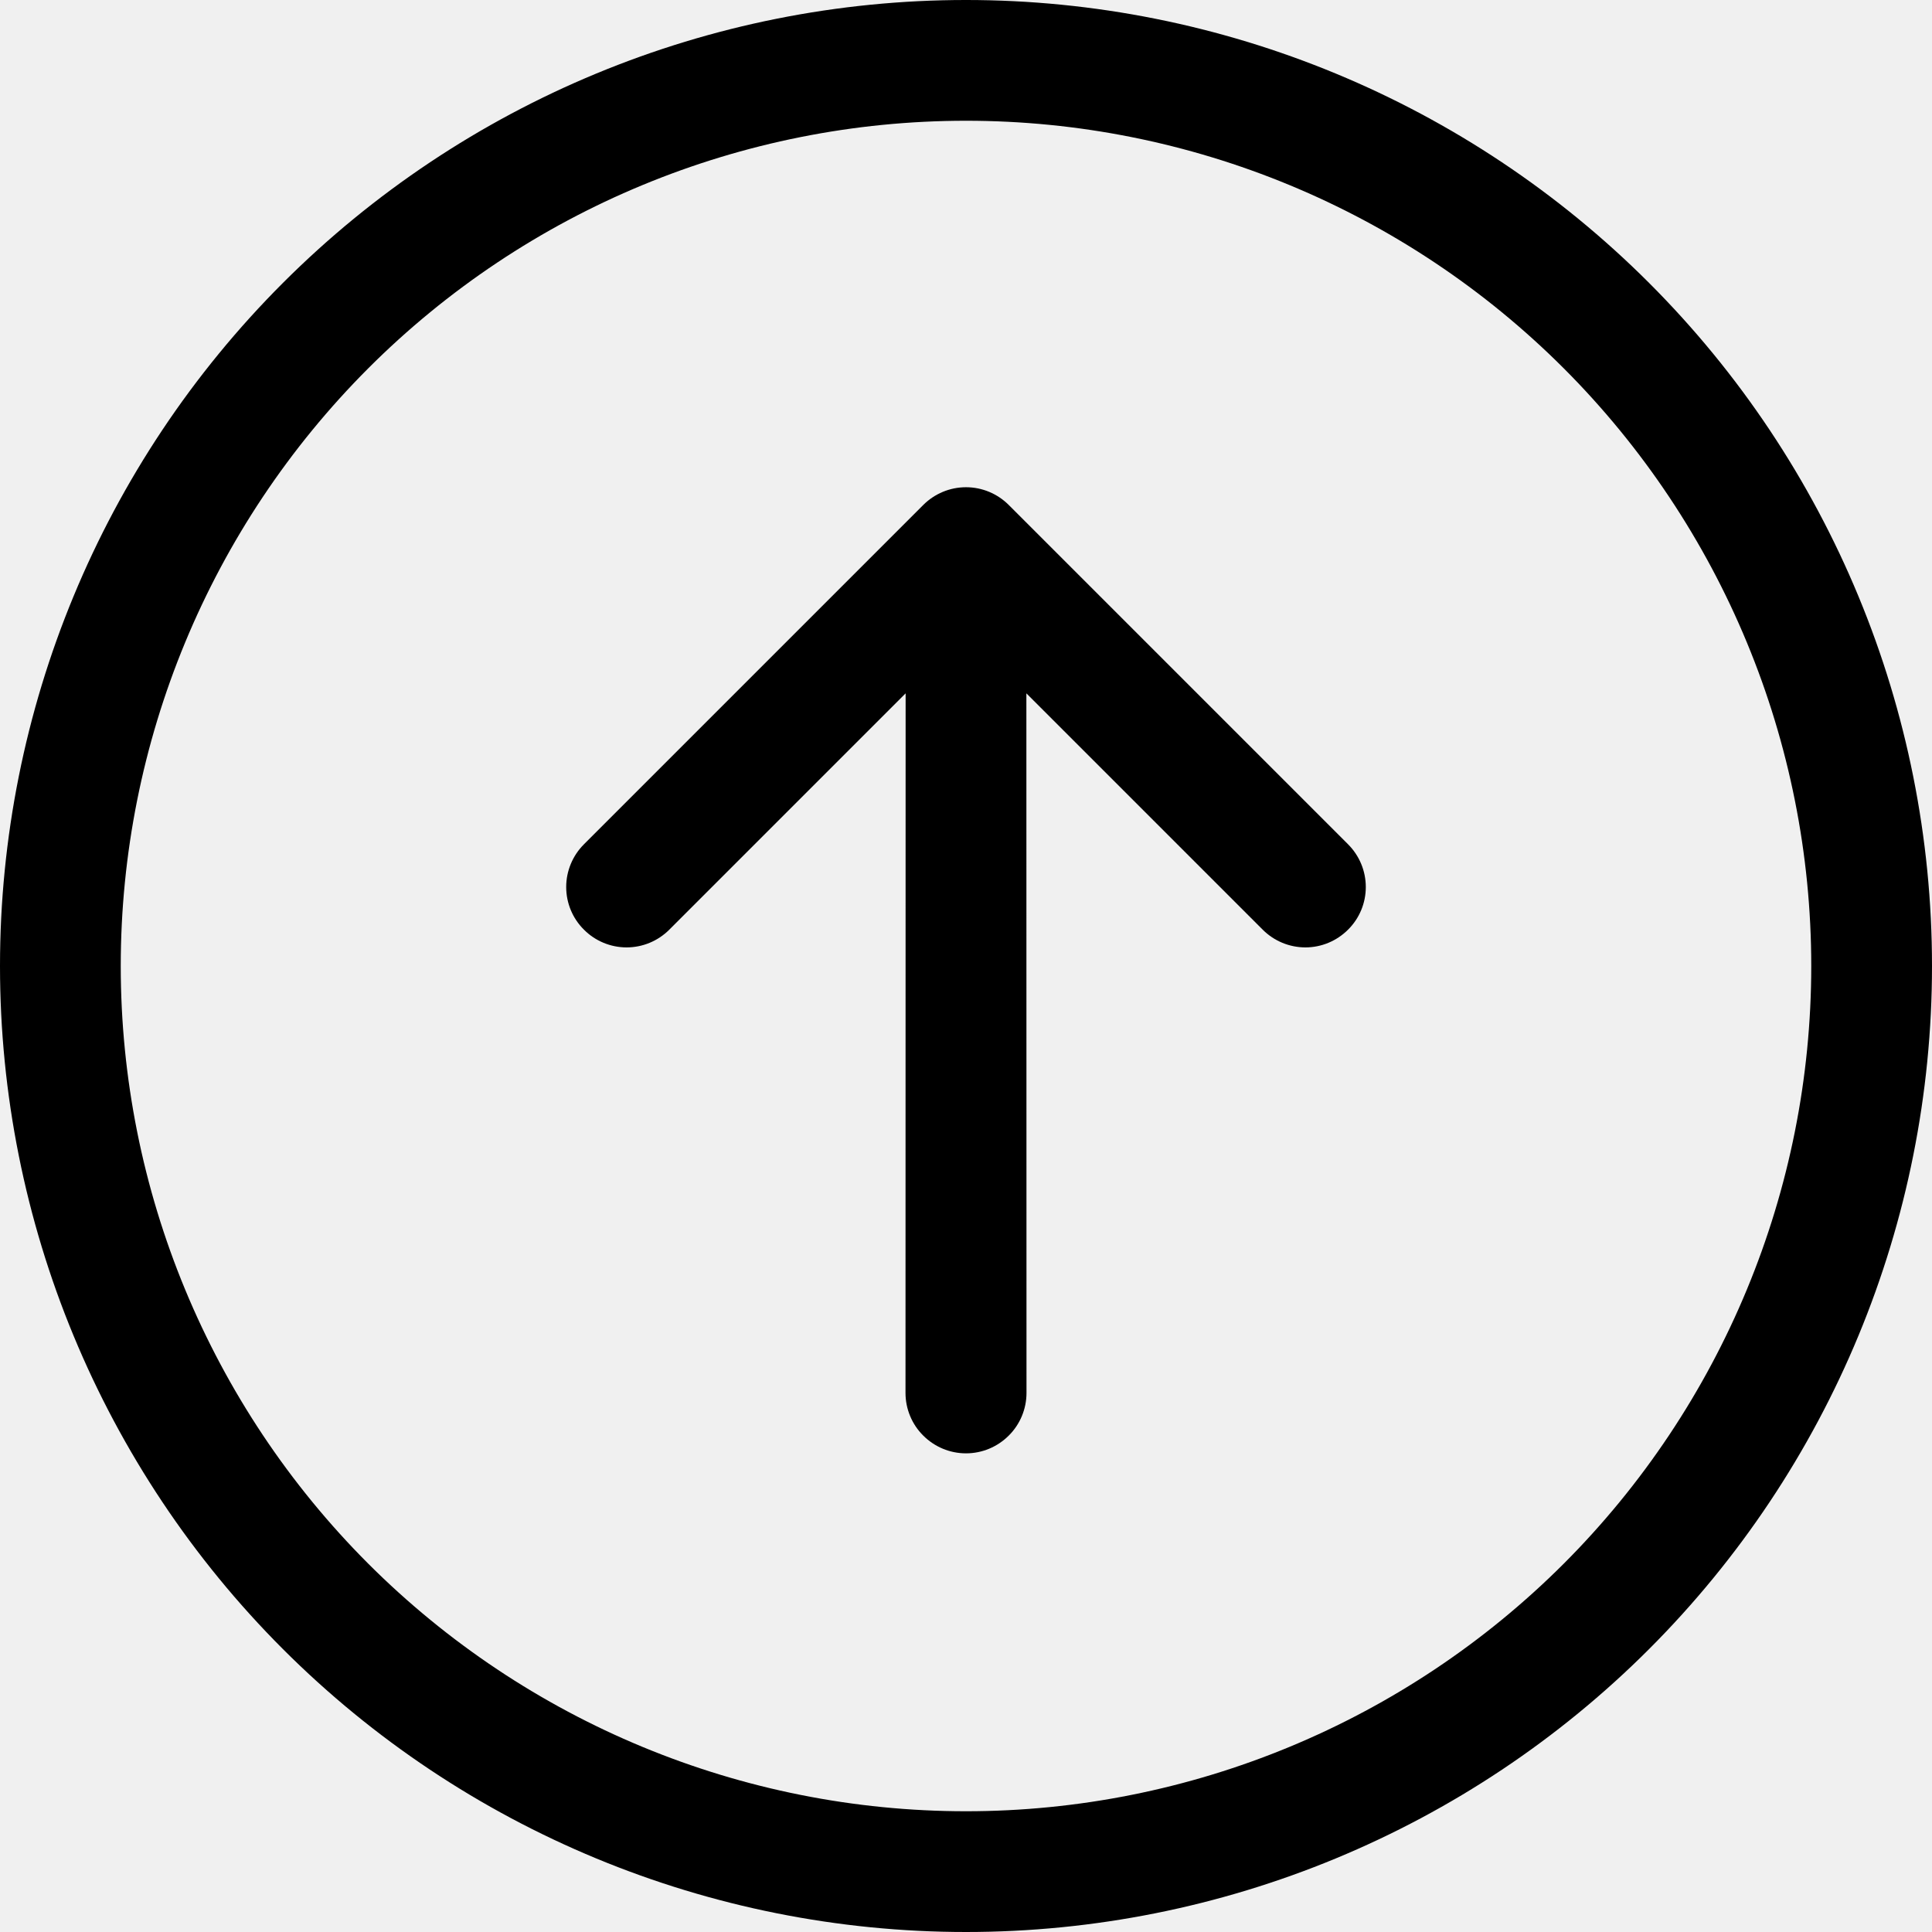
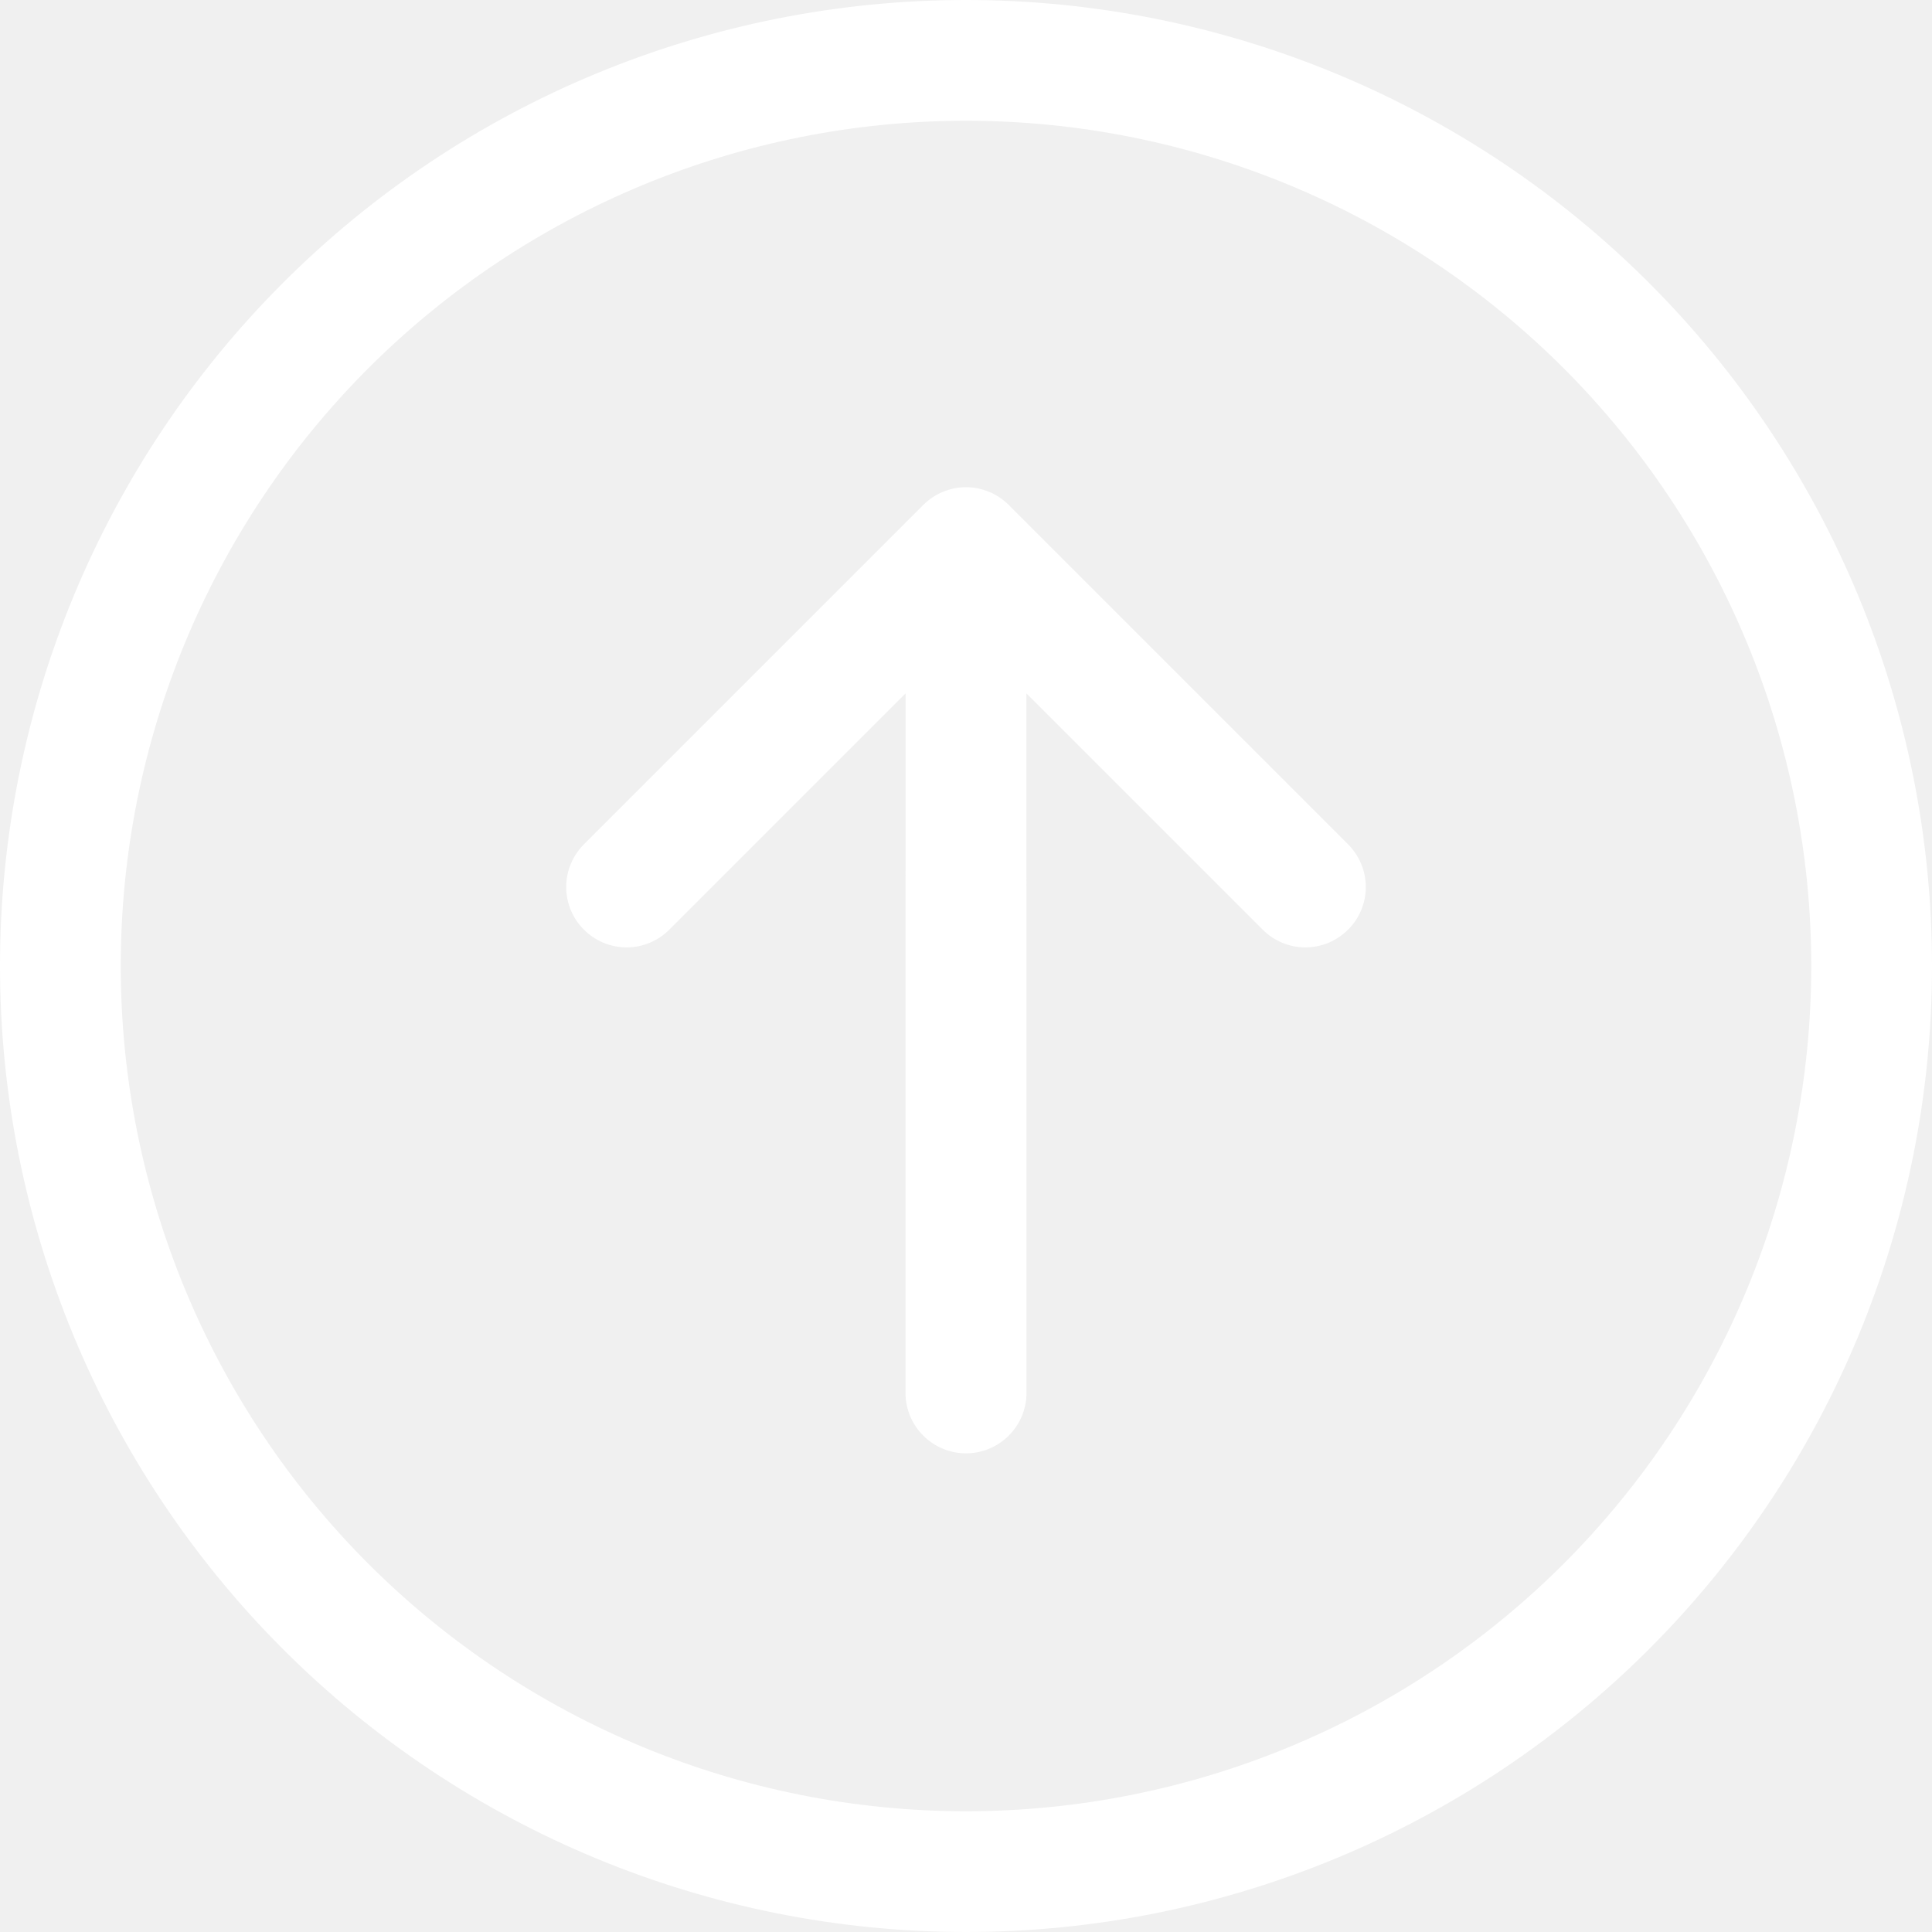
<svg xmlns="http://www.w3.org/2000/svg" width="16" height="16" viewBox="0 0 16 16" fill="none">
-   <path fill-rule="evenodd" clip-rule="evenodd" d="M12.95 12.95C14.262 11.637 15 9.857 15 8C15 6.143 14.262 4.363 12.95 3.05C11.637 1.737 9.857 1 8 1C6.143 1 4.363 1.737 3.05 3.05C1.738 4.363 1 6.143 1 8C1 9.857 1.738 11.637 3.05 12.95C4.363 14.262 6.143 15 8 15C9.857 15 11.637 14.262 12.95 12.95V12.95ZM2.343 2.343C3.843 0.843 5.878 -1.85203e-05 8 -1.85203e-05C10.122 -1.85203e-05 12.157 0.843 13.657 2.343C15.157 3.843 16 5.878 16 8C16 10.122 15.157 12.156 13.657 13.657C12.157 15.157 10.122 16 8 16C5.878 16 3.843 15.157 2.343 13.657C0.843 12.156 -6.33464e-08 10.122 -6.33464e-08 8C-6.33464e-08 5.878 0.843 3.843 2.343 2.343V2.343ZM7.499 11.536C7.499 11.668 7.552 11.796 7.646 11.889C7.74 11.983 7.867 12.036 8 12.036C8.133 12.036 8.26 11.983 8.354 11.889C8.448 11.796 8.501 11.668 8.501 11.536L8.5 5.742L10.457 7.699C10.551 7.793 10.678 7.846 10.811 7.846C10.943 7.846 11.07 7.793 11.164 7.699C11.258 7.606 11.311 7.479 11.311 7.346C11.311 7.213 11.258 7.086 11.164 6.992L8.354 4.182C8.26 4.088 8.133 4.035 8 4.035C7.867 4.035 7.74 4.088 7.646 4.182L4.836 6.992C4.742 7.086 4.689 7.213 4.689 7.346C4.689 7.479 4.742 7.606 4.836 7.699C4.929 7.793 5.057 7.846 5.189 7.846C5.322 7.846 5.449 7.793 5.543 7.699L7.5 5.742L7.499 11.536Z" fill="black" />
+   <g clip-path="url(#clip0_90_25)">
+     <path fill-rule="evenodd" clip-rule="evenodd" d="M12.95 12.95C14.262 11.637 15 9.857 15 8C15 6.143 14.262 4.363 12.95 3.05C11.637 1.738 9.857 1 8 1C6.143 1 4.363 1.738 3.05 3.05C1.738 4.363 1 6.143 1 8C1 9.857 1.738 11.637 3.05 12.95C4.363 14.262 6.143 15 8 15C9.857 15 11.637 14.262 12.95 12.95ZM2.343 2.343C3.843 0.843 5.878 0 8 0C10.122 0 12.157 0.843 13.657 2.343C15.157 3.843 16 5.878 16 8C16 10.122 15.157 12.156 13.657 13.657C12.157 15.157 10.122 16 8 16C5.878 16 3.843 15.157 2.343 13.657C0.843 12.156 0 10.122 0 8C0 5.878 0.843 3.843 2.343 2.343ZM7.499 11.536C7.499 11.668 7.552 11.796 7.646 11.889C7.74 11.983 7.867 12.036 8 12.036C8.133 12.036 8.26 11.983 8.354 11.889C8.448 11.796 8.501 11.668 8.501 11.536L8.5 5.742L10.457 7.699C10.551 7.793 10.678 7.846 10.811 7.846C10.943 7.846 11.07 7.793 11.164 7.699C11.258 7.606 11.311 7.479 11.311 7.346C11.311 7.213 11.258 7.086 11.164 6.992L8.354 4.182C8.26 4.088 8.133 4.035 8 4.035C7.867 4.035 7.74 4.088 7.646 4.182L4.836 6.992C4.742 7.086 4.689 7.213 4.689 7.346C4.689 7.479 4.742 7.606 4.836 7.699C4.929 7.793 5.057 7.846 5.189 7.846C5.322 7.846 5.449 7.793 5.543 7.699L7.5 5.742L7.499 11.536Z" fill="white" />
+   </g>
+   <defs>
+     <clipPath id="clip0_90_25">
+       <rect width="16" height="16" fill="white" />
+     </clipPath>
+   </defs>
</svg>
